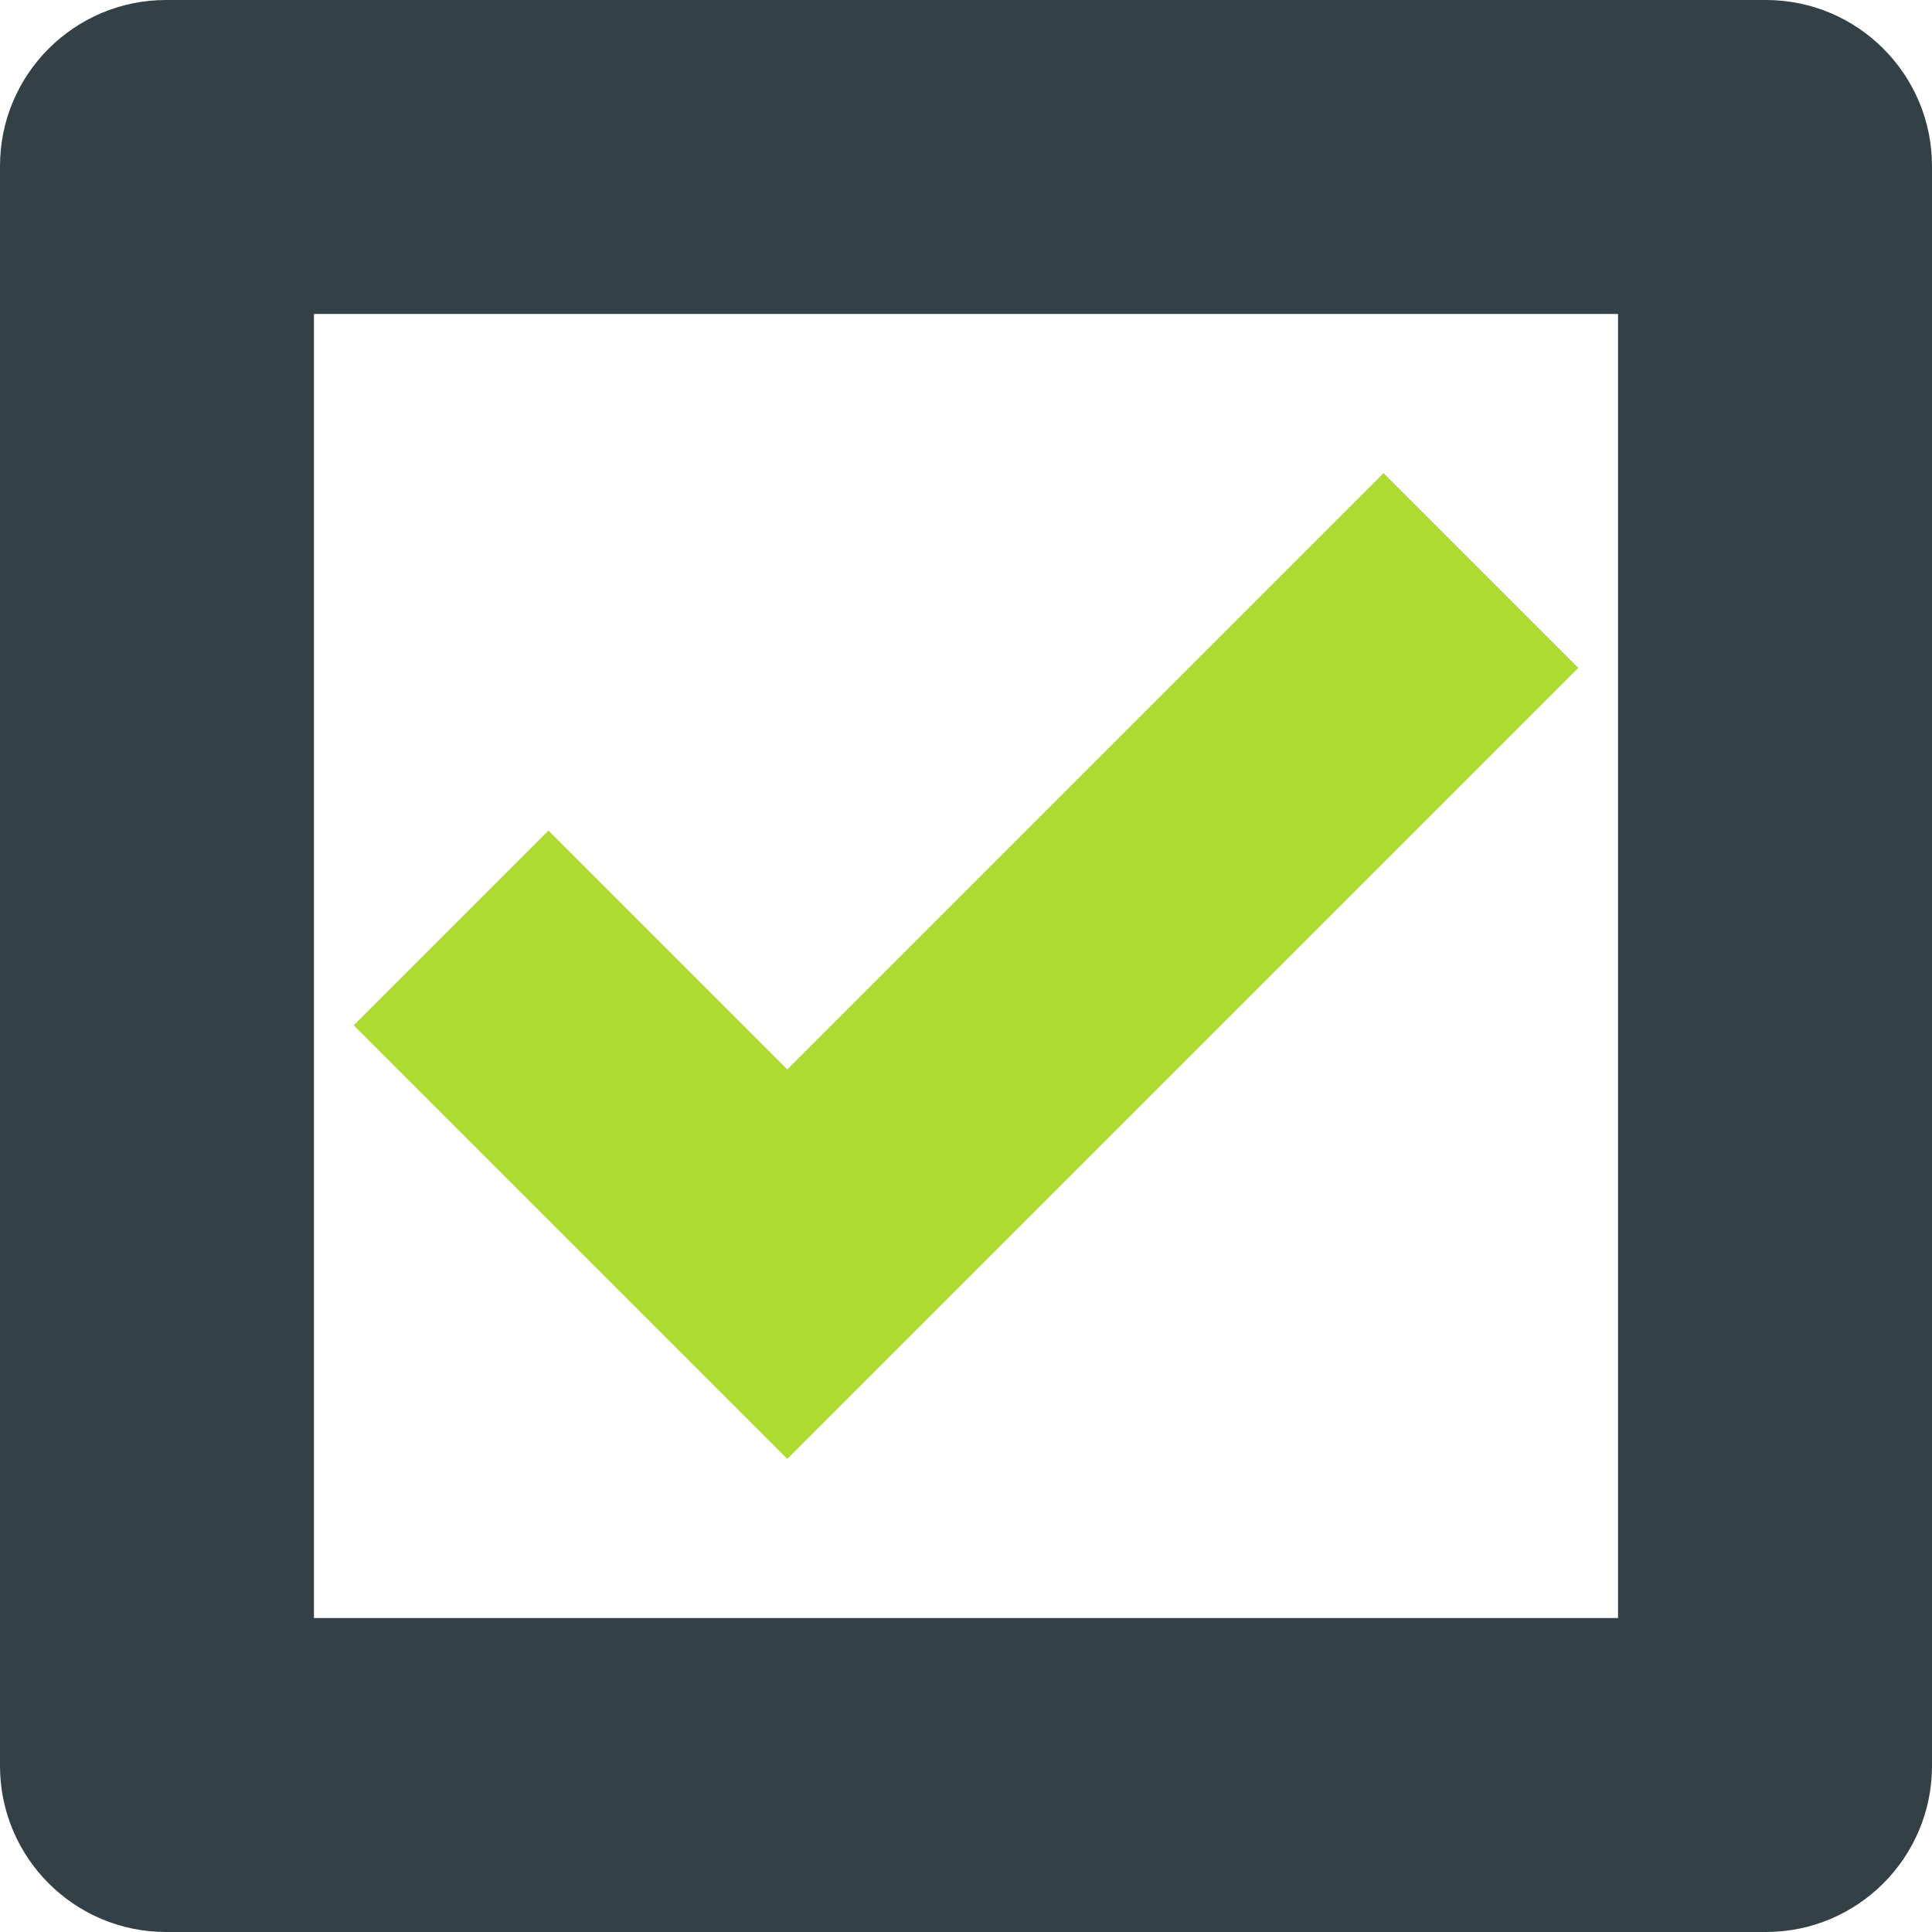
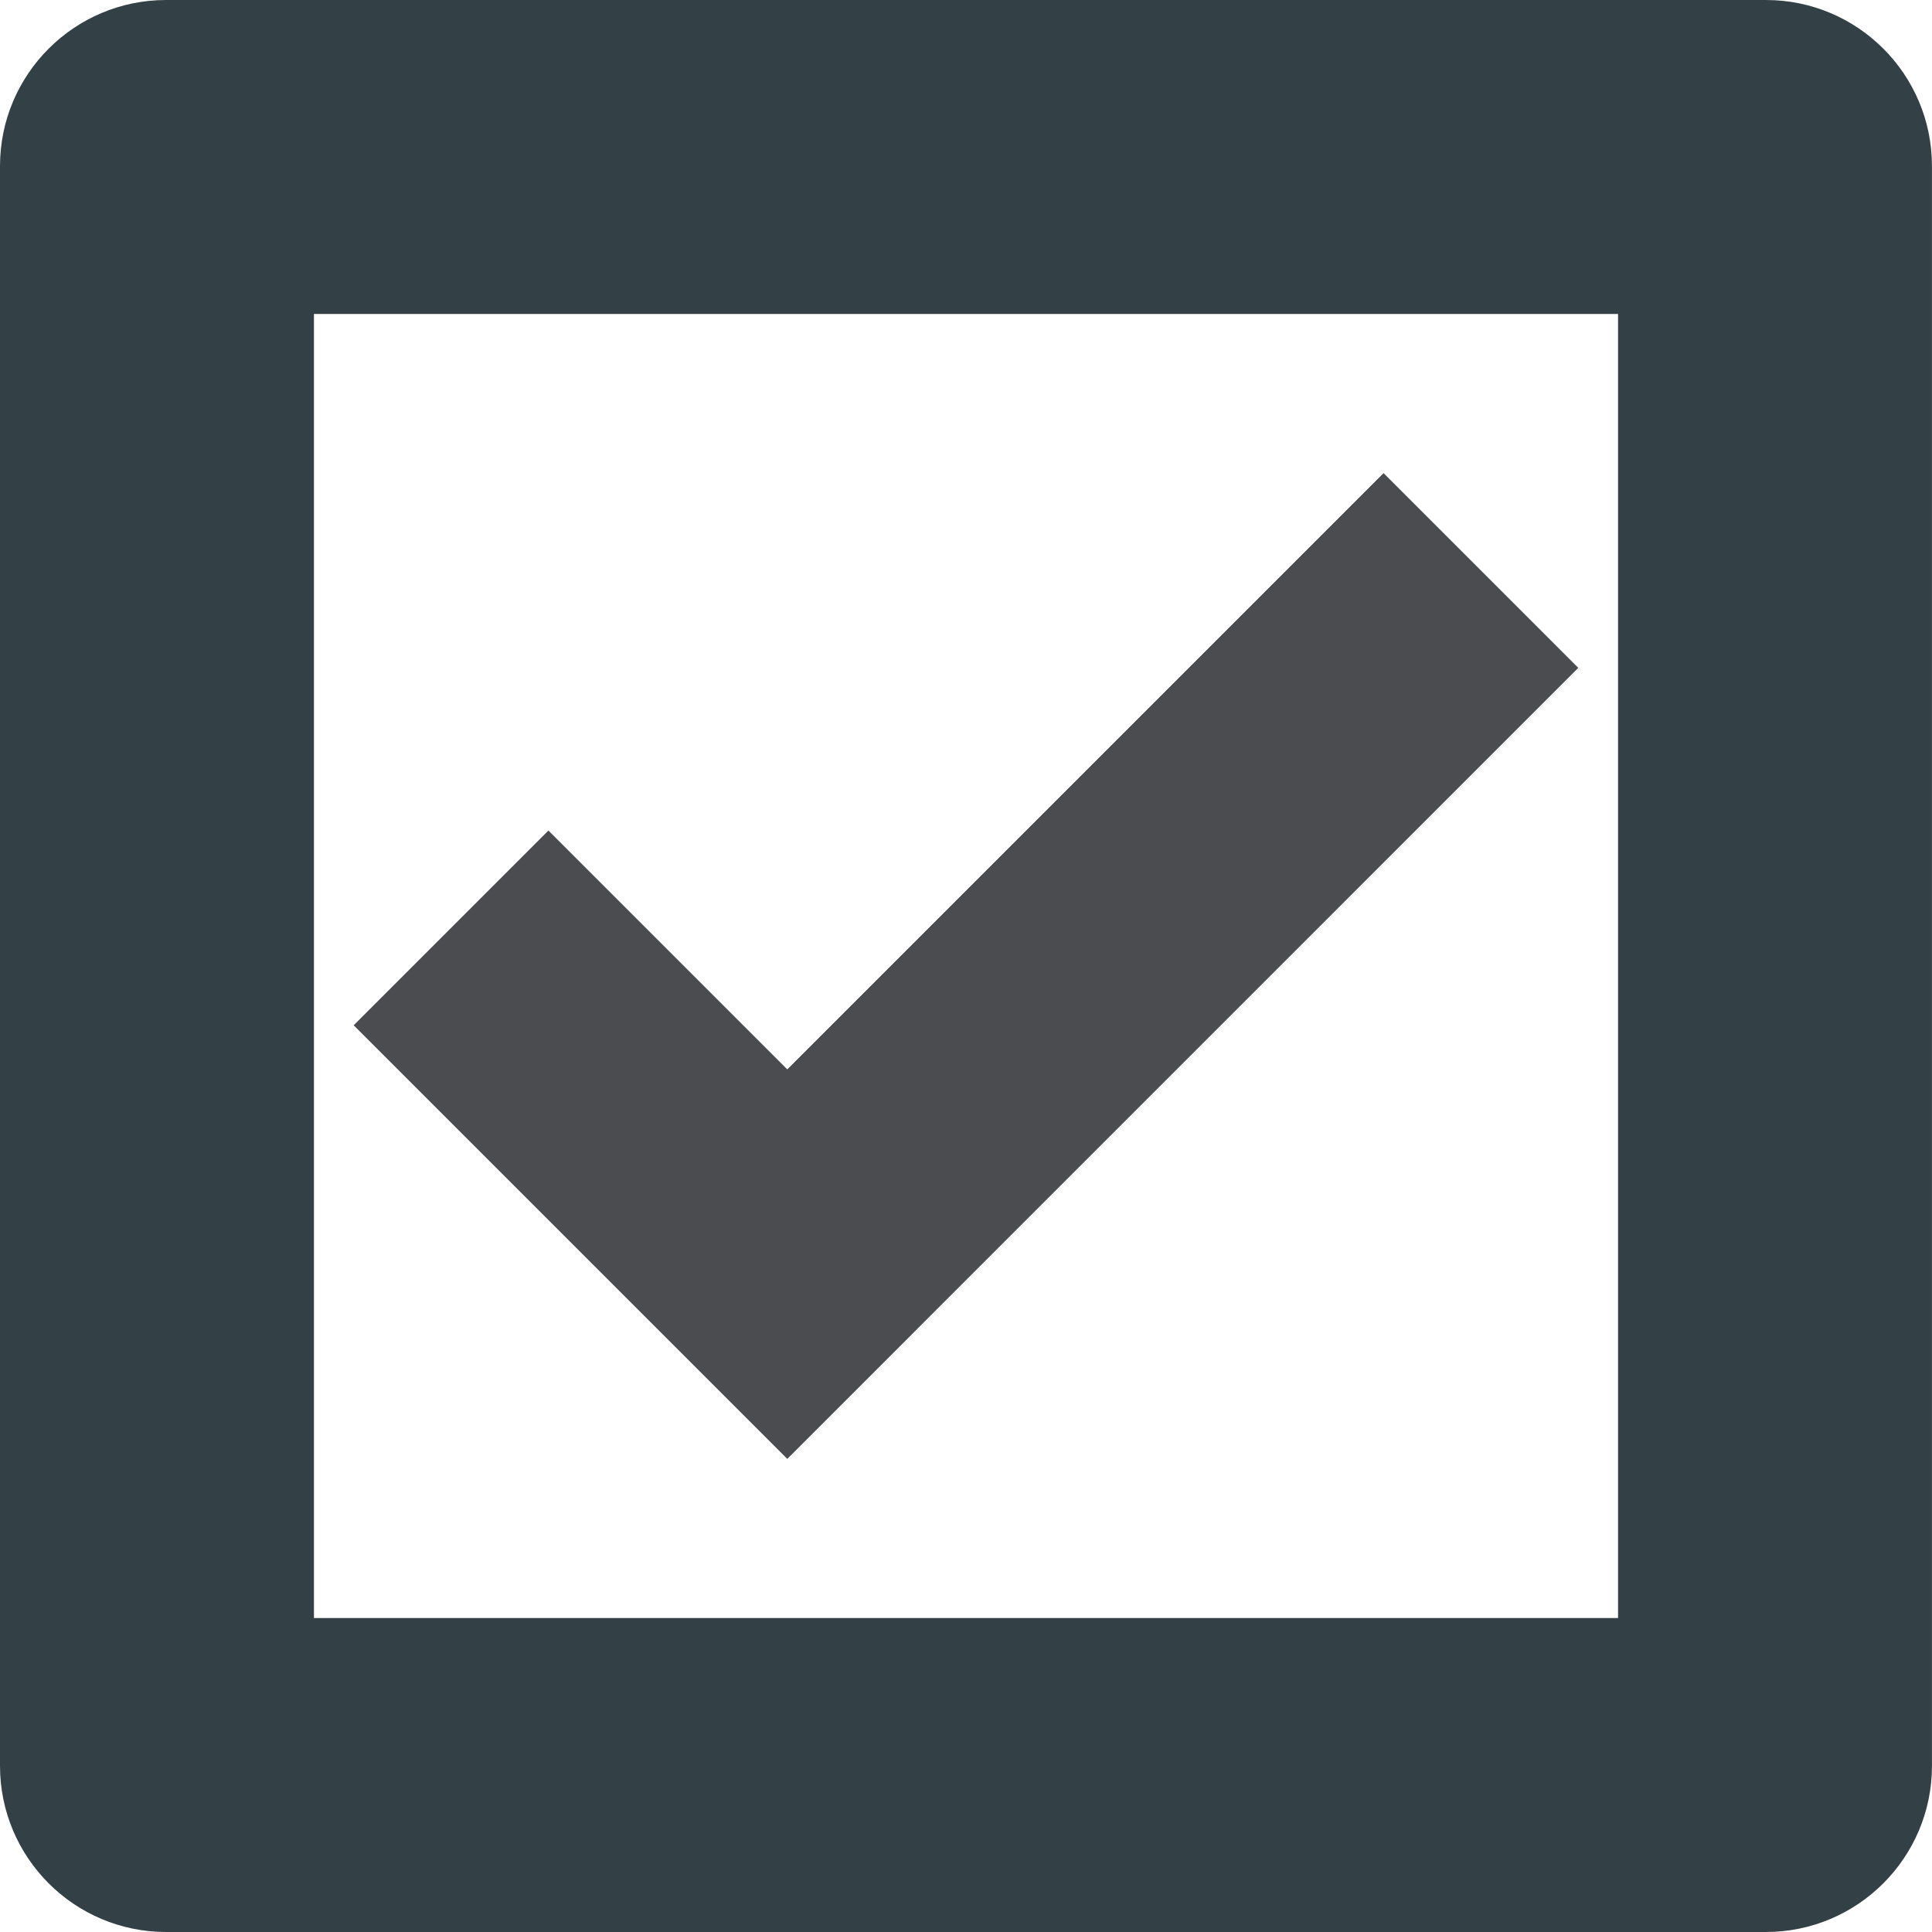
- <svg xmlns="http://www.w3.org/2000/svg" version="1.0" id="Calque_1" x="0px" y="0px" viewBox="0 0 4000 4000" style="enable-background:new 0 0 4000 4000;" xml:space="preserve">
+ <svg xmlns="http://www.w3.org/2000/svg" version="1.0" id="Calque_1" x="0px" y="0px" viewBox="0 0 512 512" style="enable-background:new 0 0 512 512;" xml:space="preserve">
  <g>
-     <path style="fill:#334147;" d="M3350,650v2700H650V650H3350 M3656.07,0H343.93C153.98,0,0,153.98,0,343.93v3312.15   C0,3846.02,153.98,4000,343.93,4000h3312.15c189.95,0,343.93-153.98,343.93-343.93V343.93C4000,153.98,3846.02,0,3656.07,0   L3656.07,0z" />
+     <path style="fill:#334147;" d="M428.8,83.2v345.6H83.2V83.2H428.8 M467.98,0H44.02C19.71,0,0,19.71,0,44.02v423.95   C0,492.29,19.71,512,44.02,512h423.95c24.31,0,44.02-19.71,44.02-44.02V44.02C512,19.71,492.29,0,467.98,0L467.98,0z" />
  </g>
-   <polygon style="fill:#ADDB31;" points="3267.7,1382.76 1630.01,3020.44 1226.82,2617.25 1226.8,2617.26 732.3,2122.76   1135.5,1719.56 1630,2214.06 2864.5,979.56 " />
+   <polygon style="fill:#4a4c50;" points="418.26,176.99 208.64,386.62 157.03,335.01 157.03,335.01 93.73,271.71 145.34,220.1   208.64,283.4 366.66,125.38 " />
</svg>
